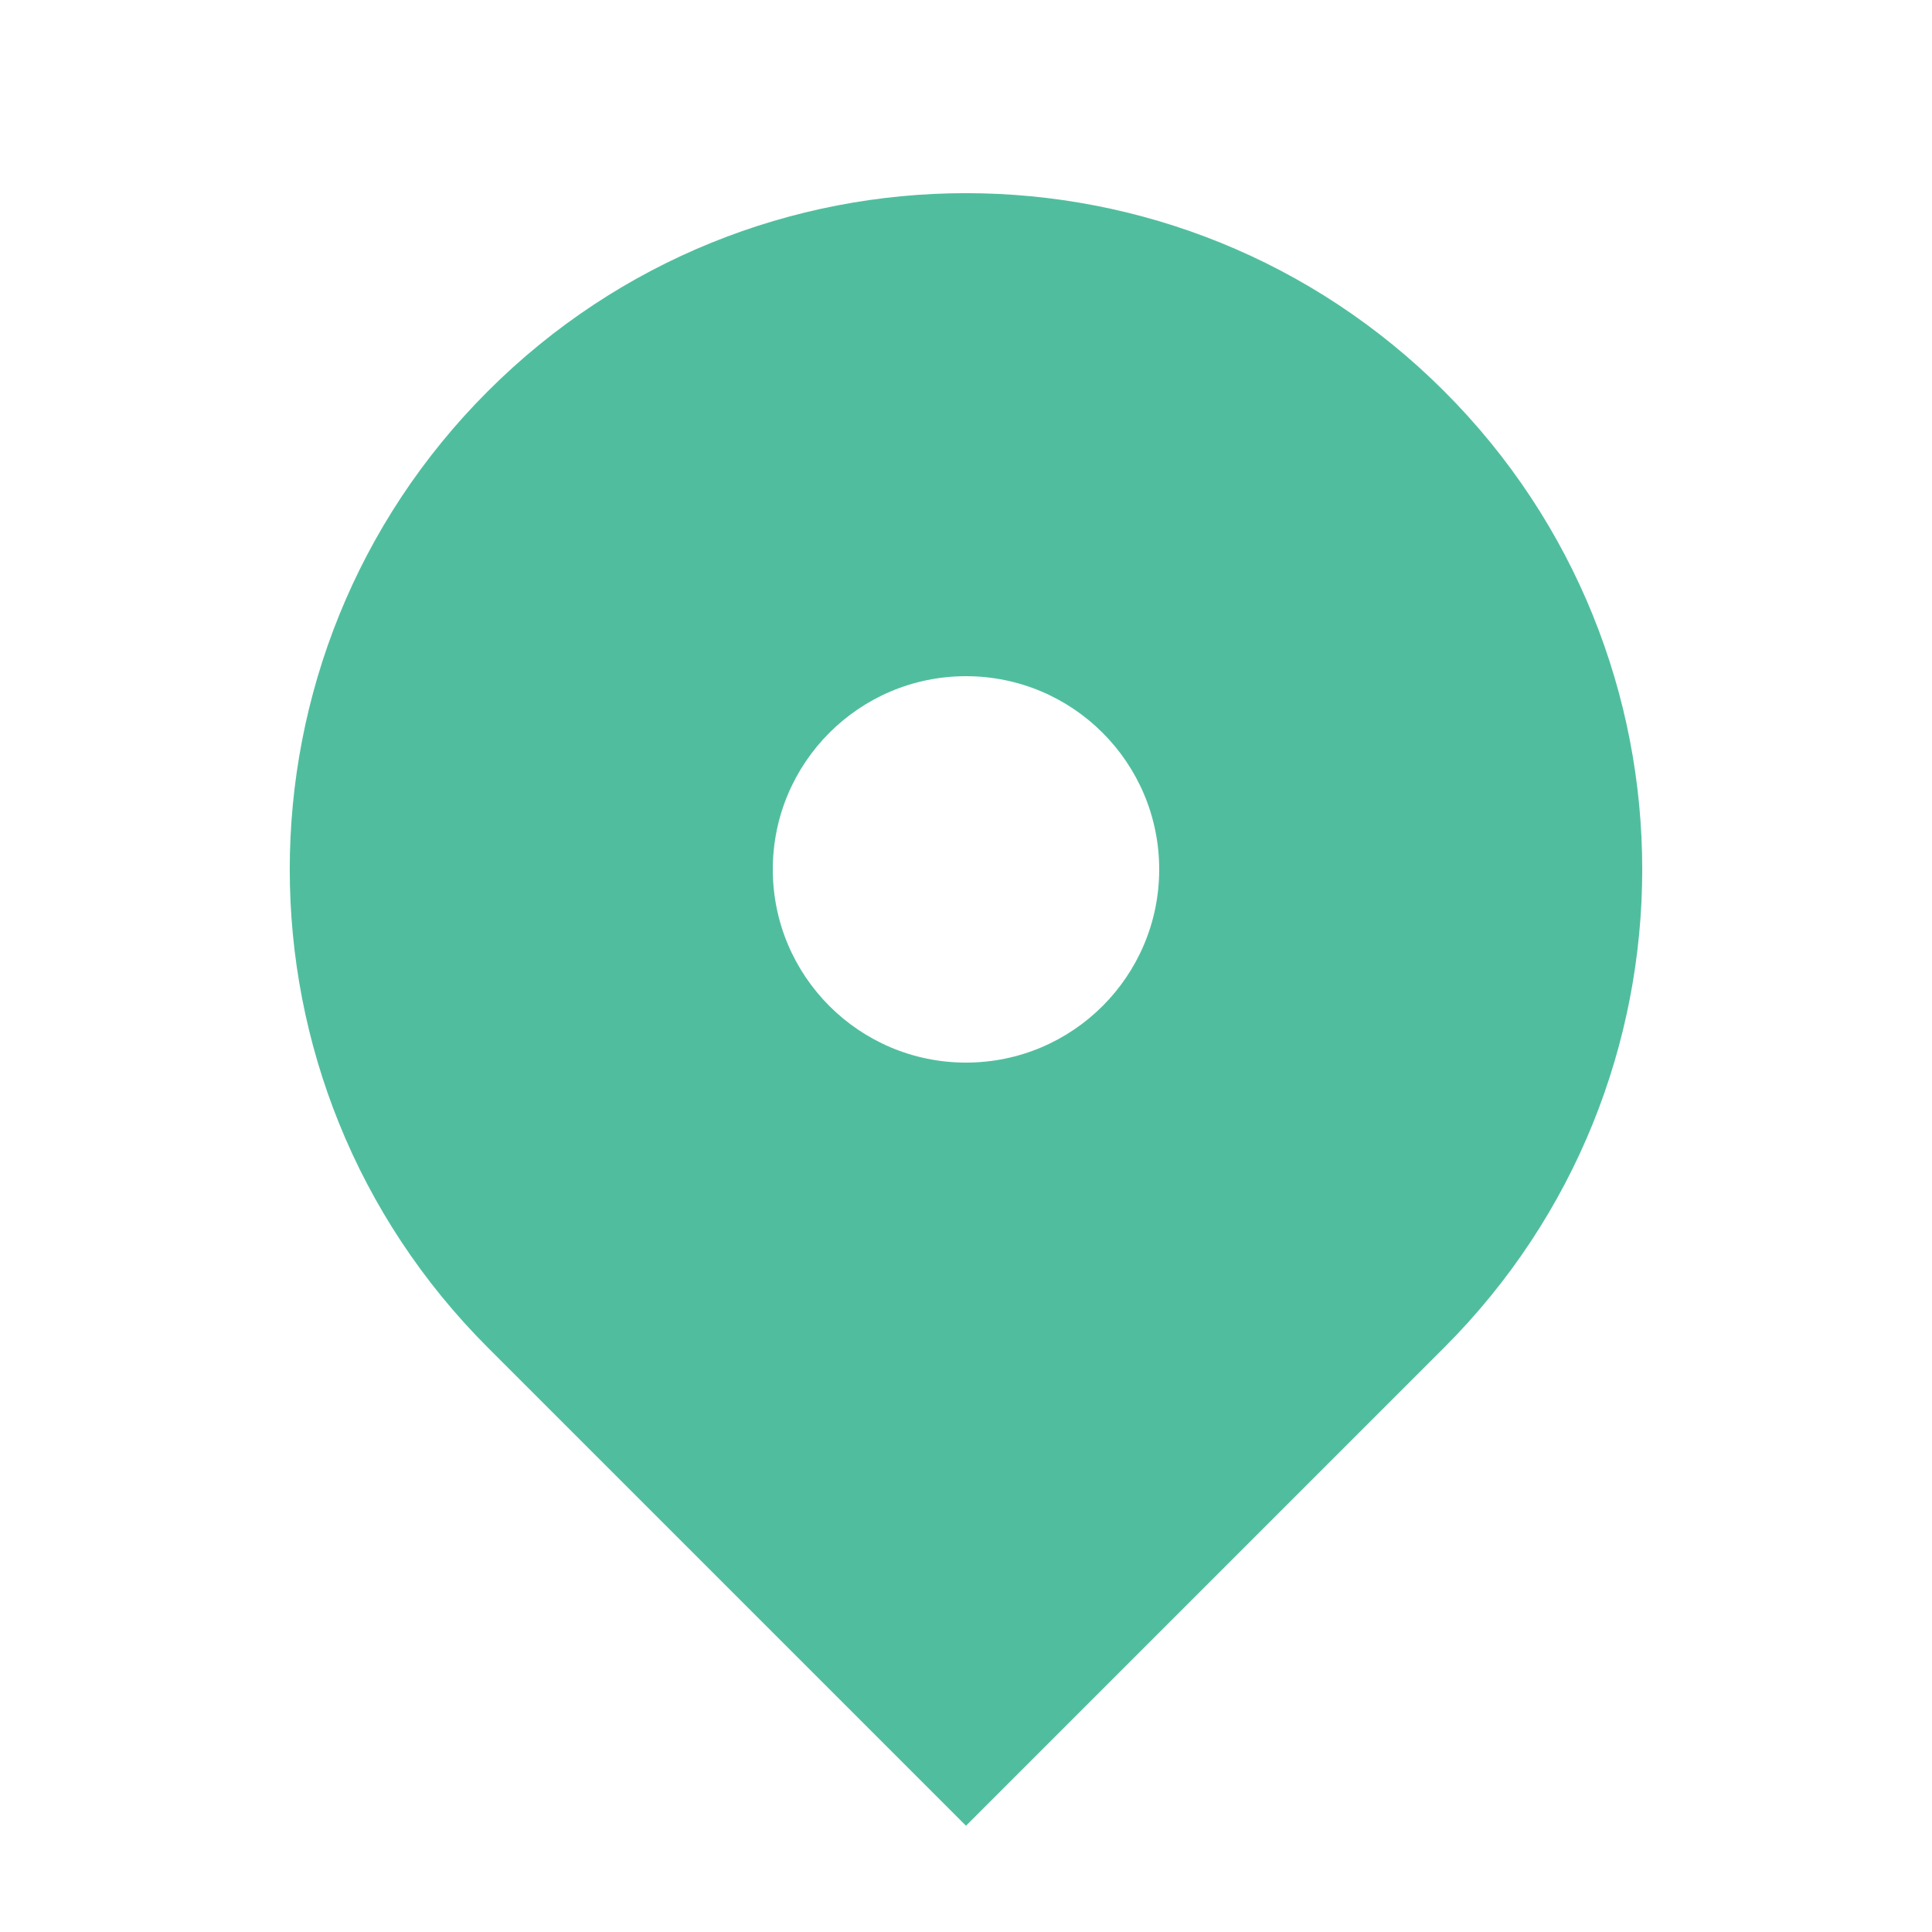
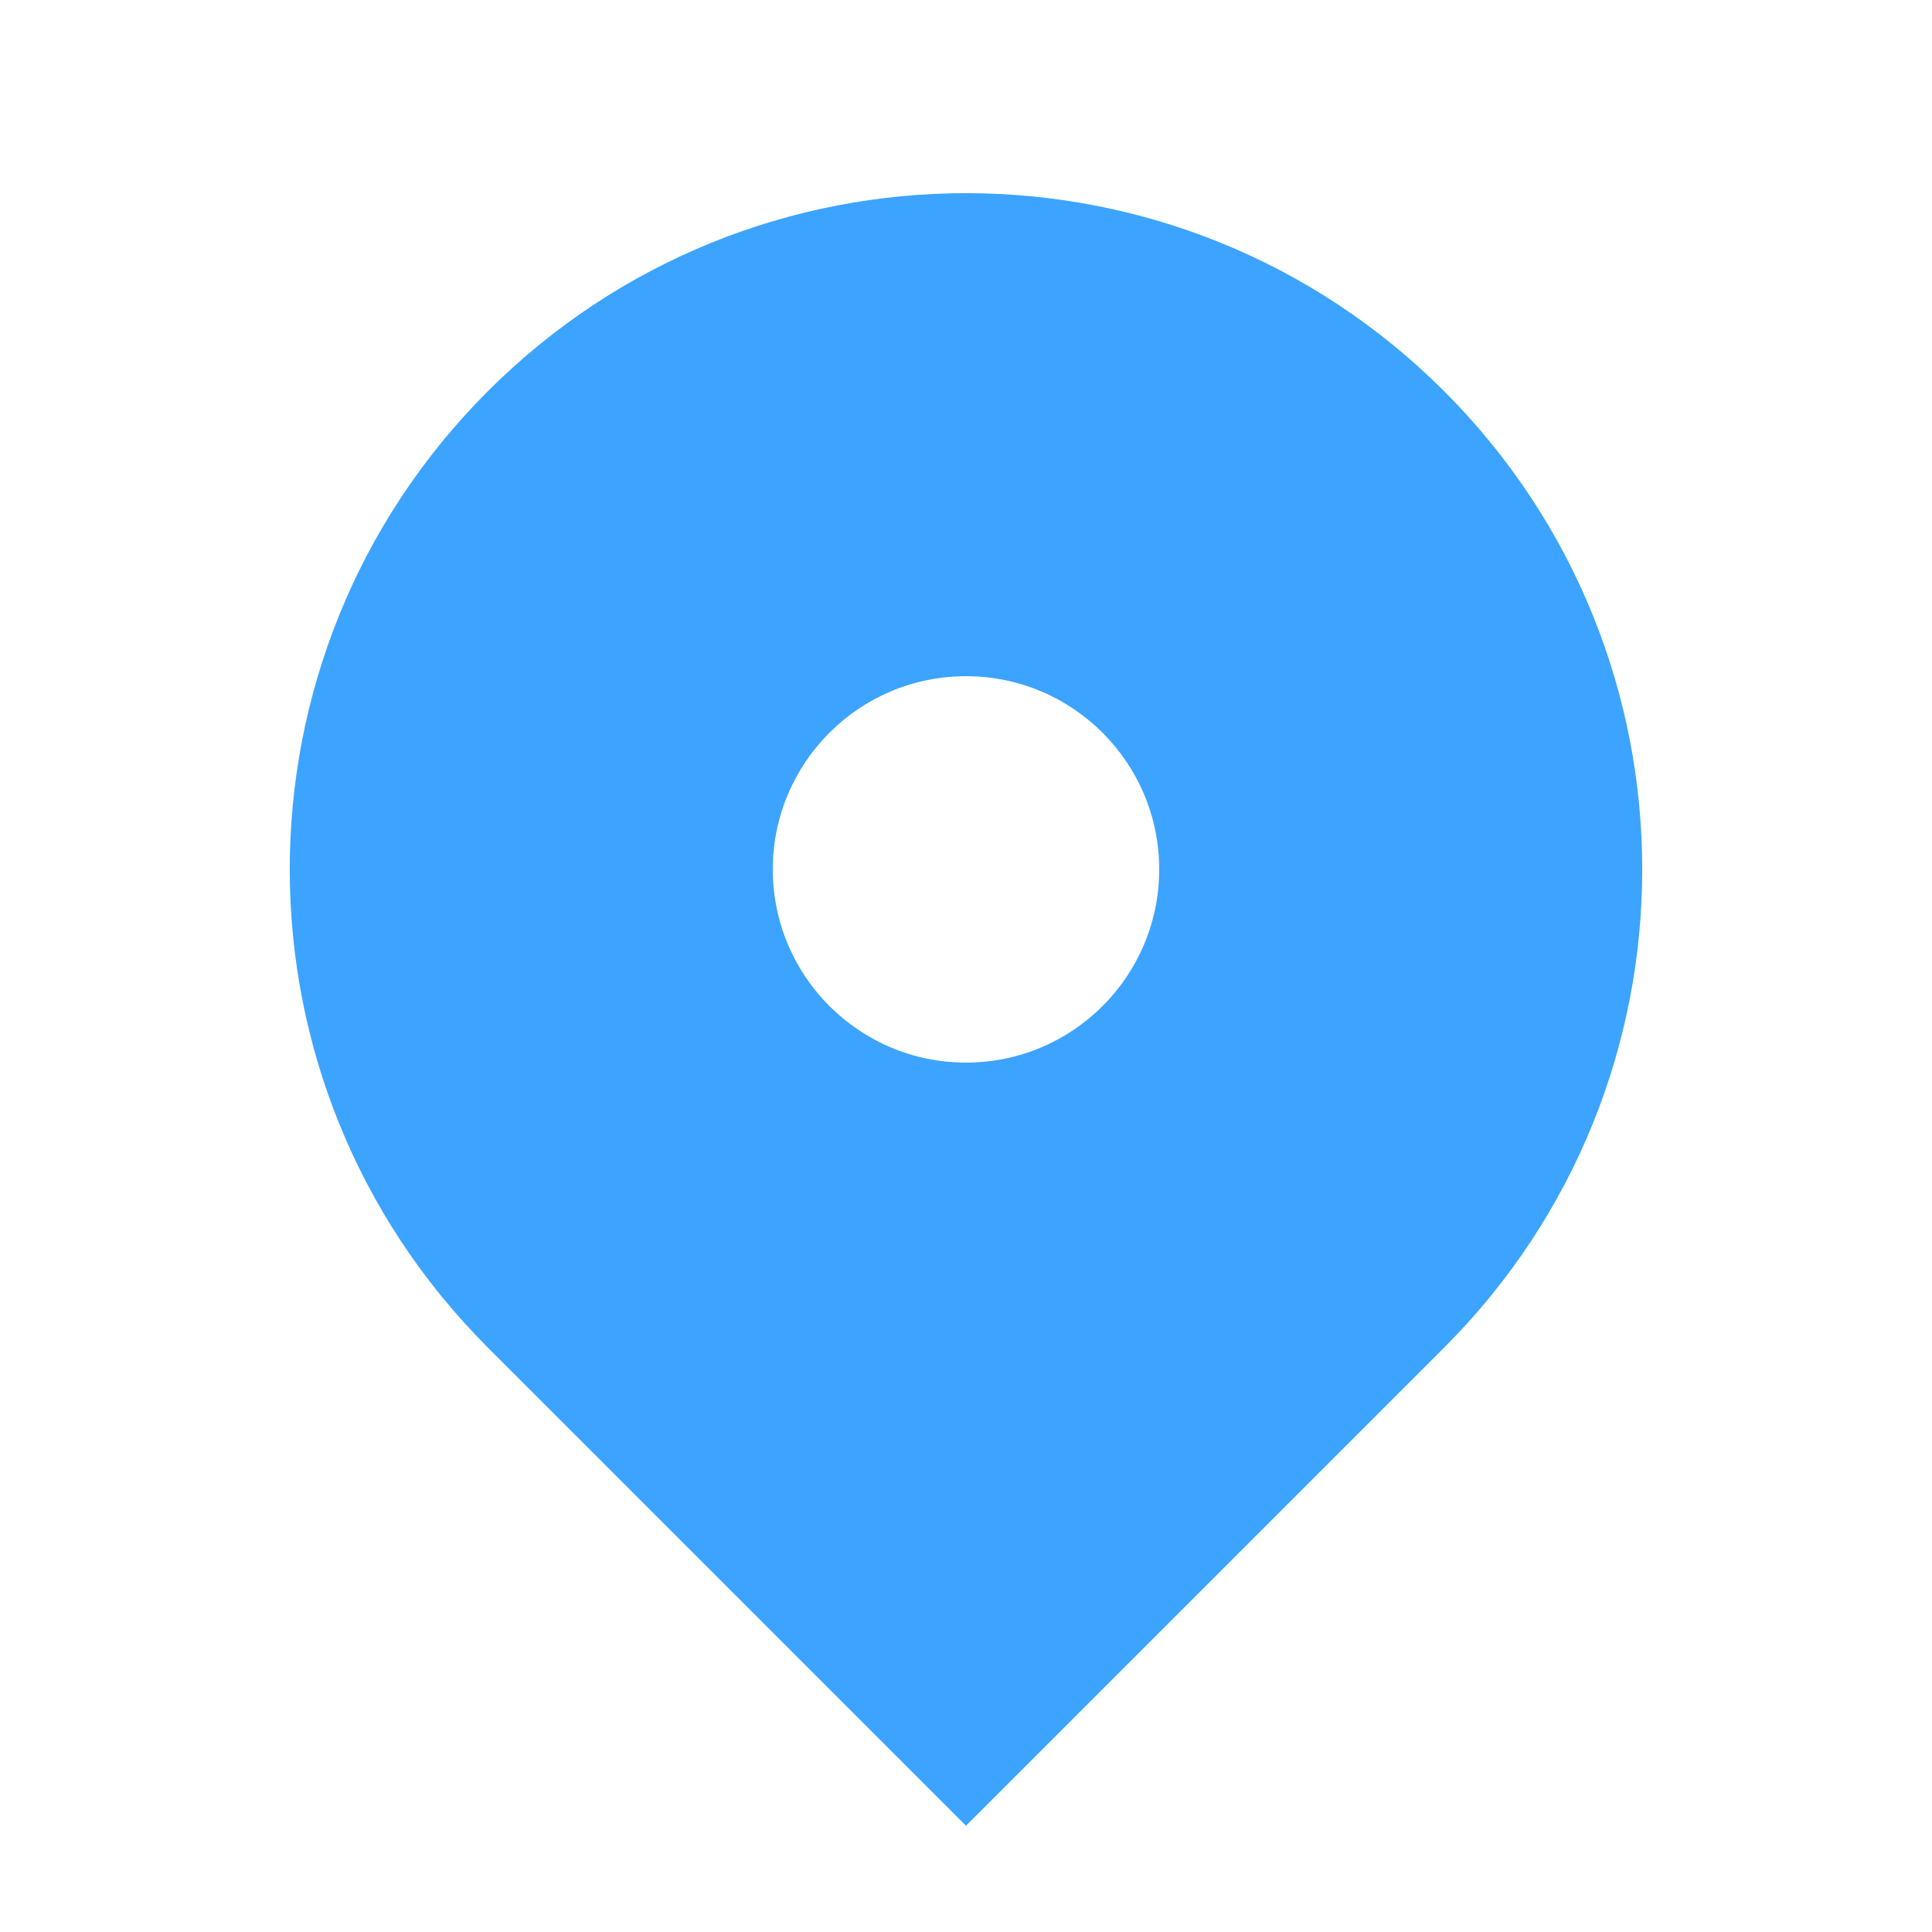
- <svg xmlns="http://www.w3.org/2000/svg" class="h-5 w-5" viewBox="0 0 20 20" fill="#50be9e">
+ <svg xmlns="http://www.w3.org/2000/svg" class="h-5 w-5" viewBox="0 0 20 20" fill="#3ca4ff">
  <path fill-rule="evenodd" d="M5.05 4.05a7 7 0 119.9 9.9L10 18.9l-4.95-4.95a7 7 0 010-9.9zM10 11a2 2 0 100-4 2 2 0 000 4z" clip-rule="evenodd" />
</svg>
